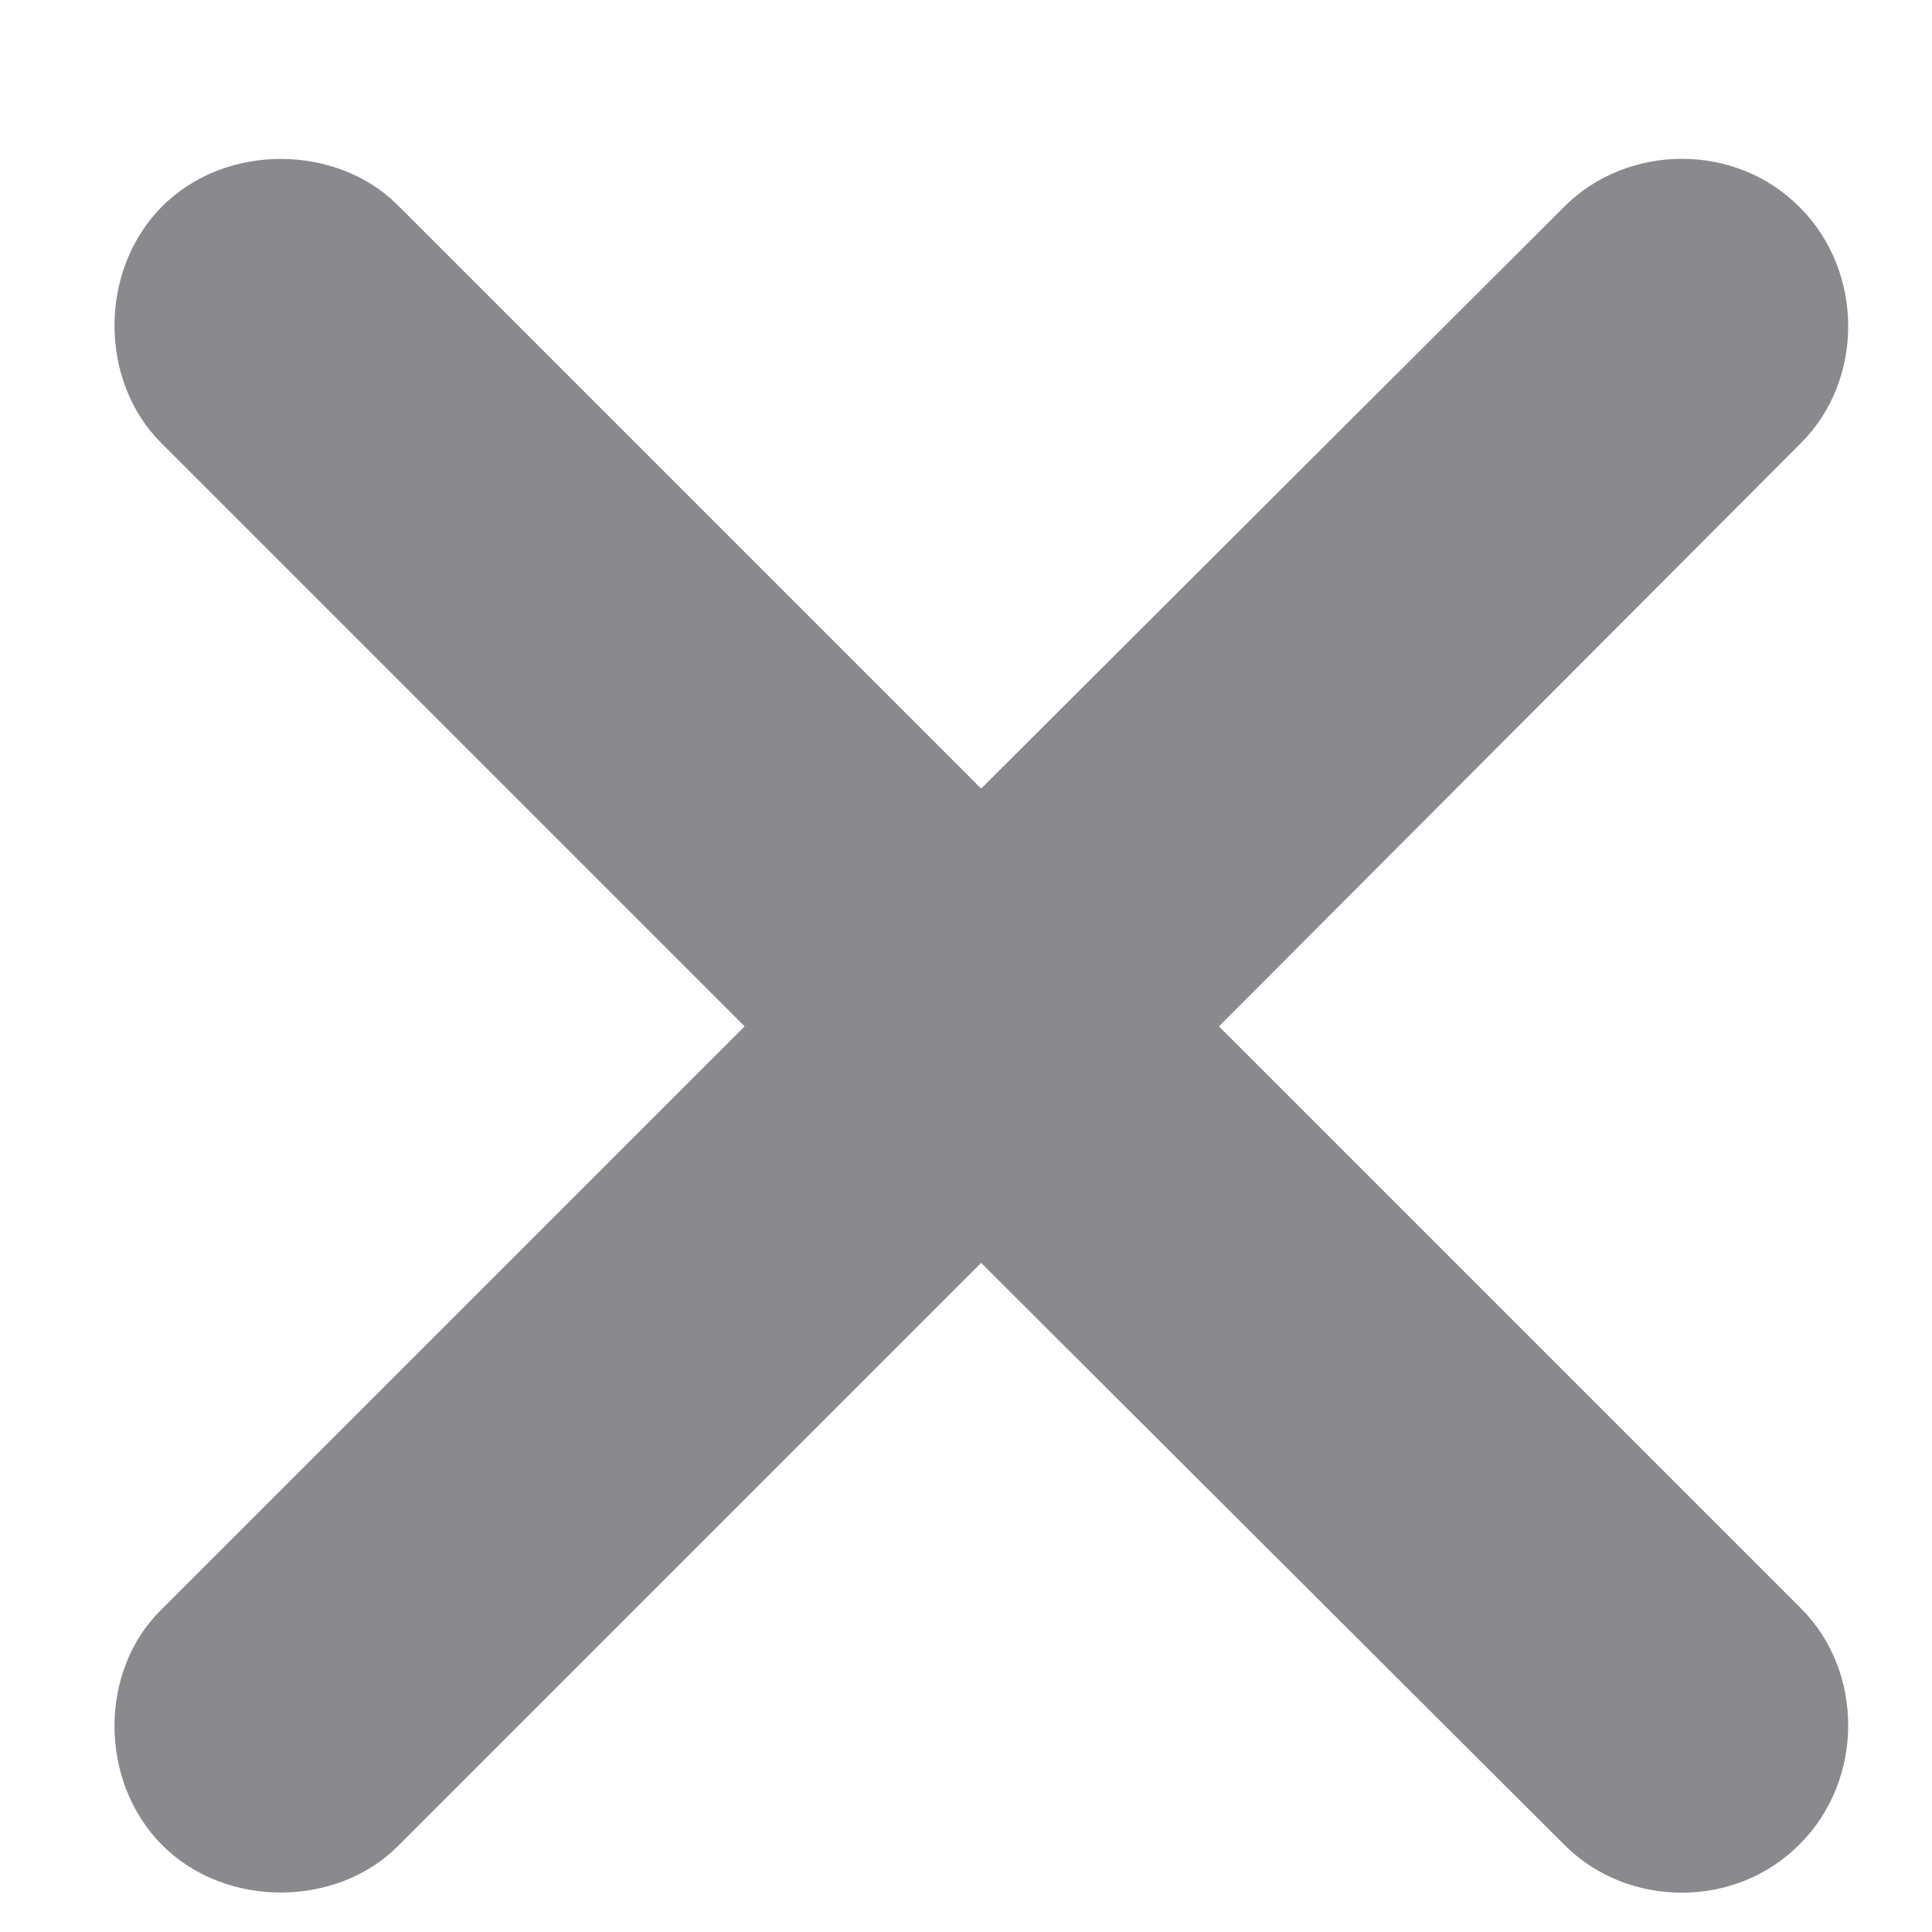
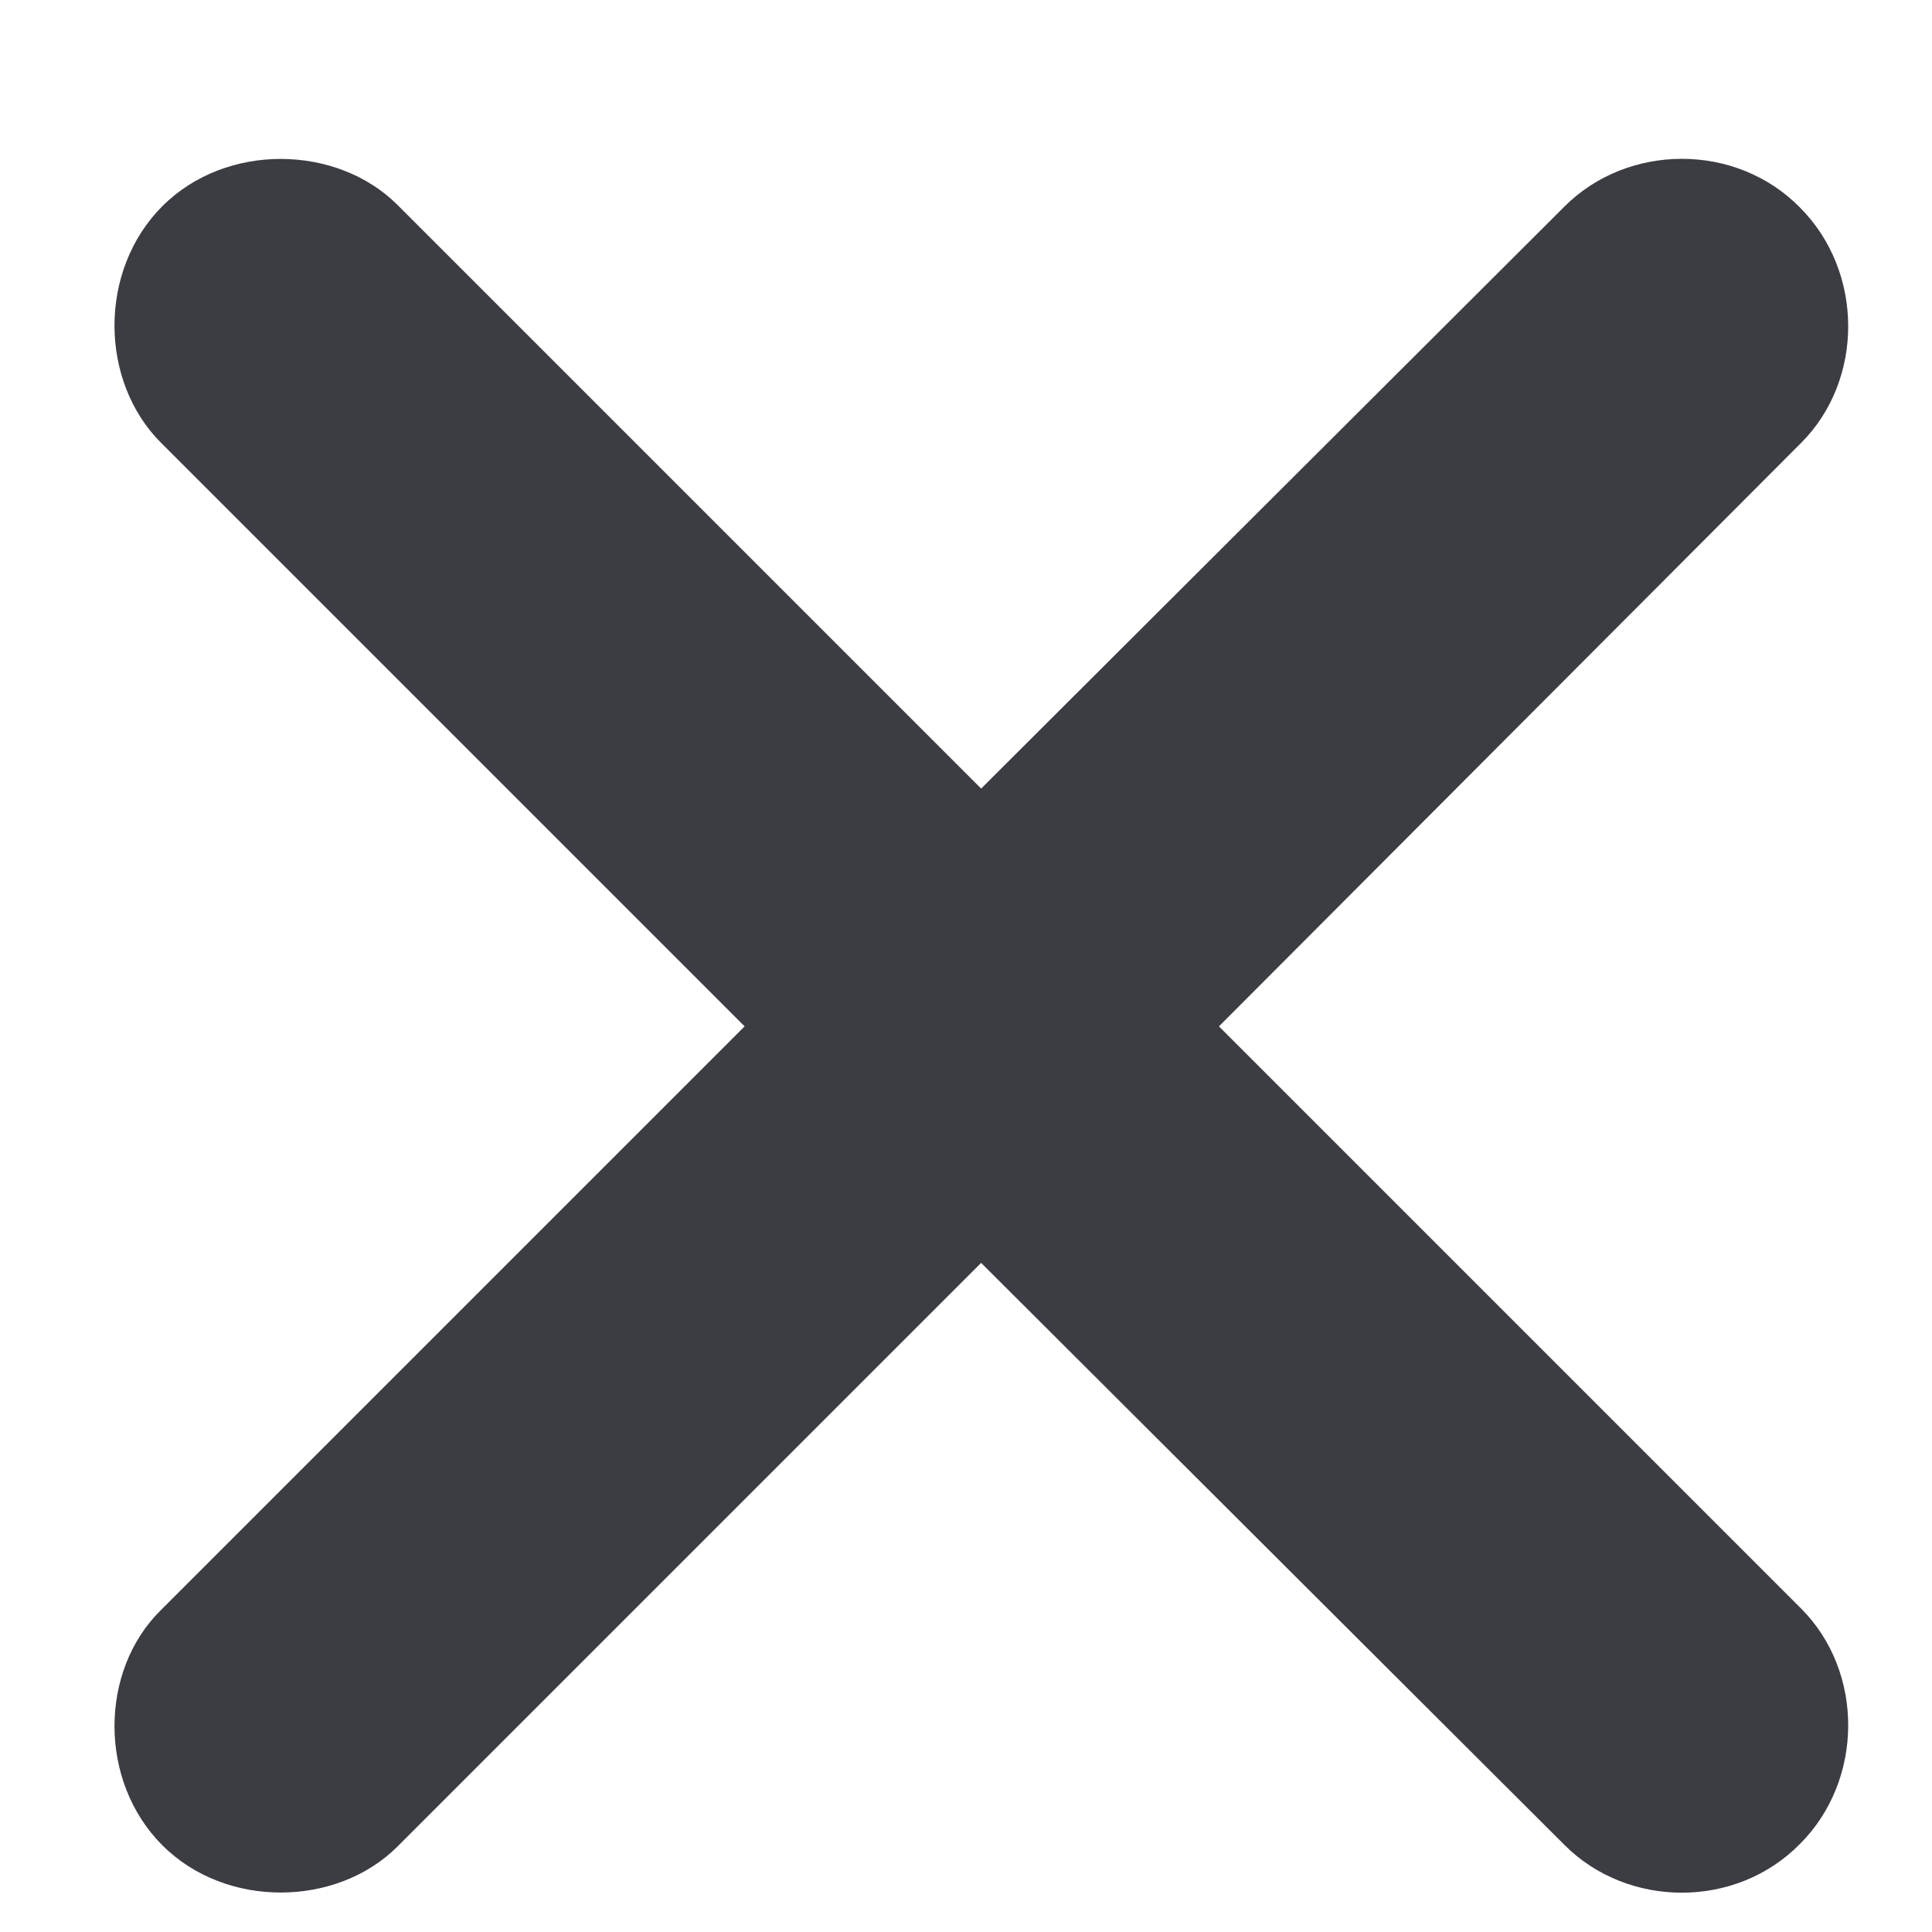
<svg xmlns="http://www.w3.org/2000/svg" width="12" height="12" viewBox="0 0 12 12" fill="none">
-   <path d="M1 10L4.625 6.375L1 2.75C0.617 2.367 0.61 1.68 1.008 1.281C1.406 0.883 2.094 0.898 2.469 1.273L6.094 4.898L9.719 1.281C10.11 0.891 10.781 0.883 11.18 1.289C11.578 1.688 11.578 2.359 11.188 2.75L7.571 6.375L11.188 9.992C11.578 10.383 11.578 11.055 11.18 11.453C10.781 11.859 10.11 11.852 9.719 11.461L6.094 7.844L2.469 11.469C2.094 11.844 1.406 11.859 1.008 11.461C0.61 11.062 0.617 10.375 1 10Z" fill="#3C3C43" fill-opacity="0.6" />
+   <path d="M1 10L4.625 6.375L1 2.75C0.617 2.367 0.61 1.68 1.008 1.281C1.406 0.883 2.094 0.898 2.469 1.273L6.094 4.898L9.719 1.281C10.11 0.891 10.781 0.883 11.18 1.289C11.578 1.688 11.578 2.359 11.188 2.75L7.571 6.375L11.188 9.992C11.578 10.383 11.578 11.055 11.18 11.453C10.781 11.859 10.11 11.852 9.719 11.461L6.094 7.844L2.469 11.469C2.094 11.844 1.406 11.859 1.008 11.461C0.61 11.062 0.617 10.375 1 10Z" fill="#3C3C43" />
</svg>
